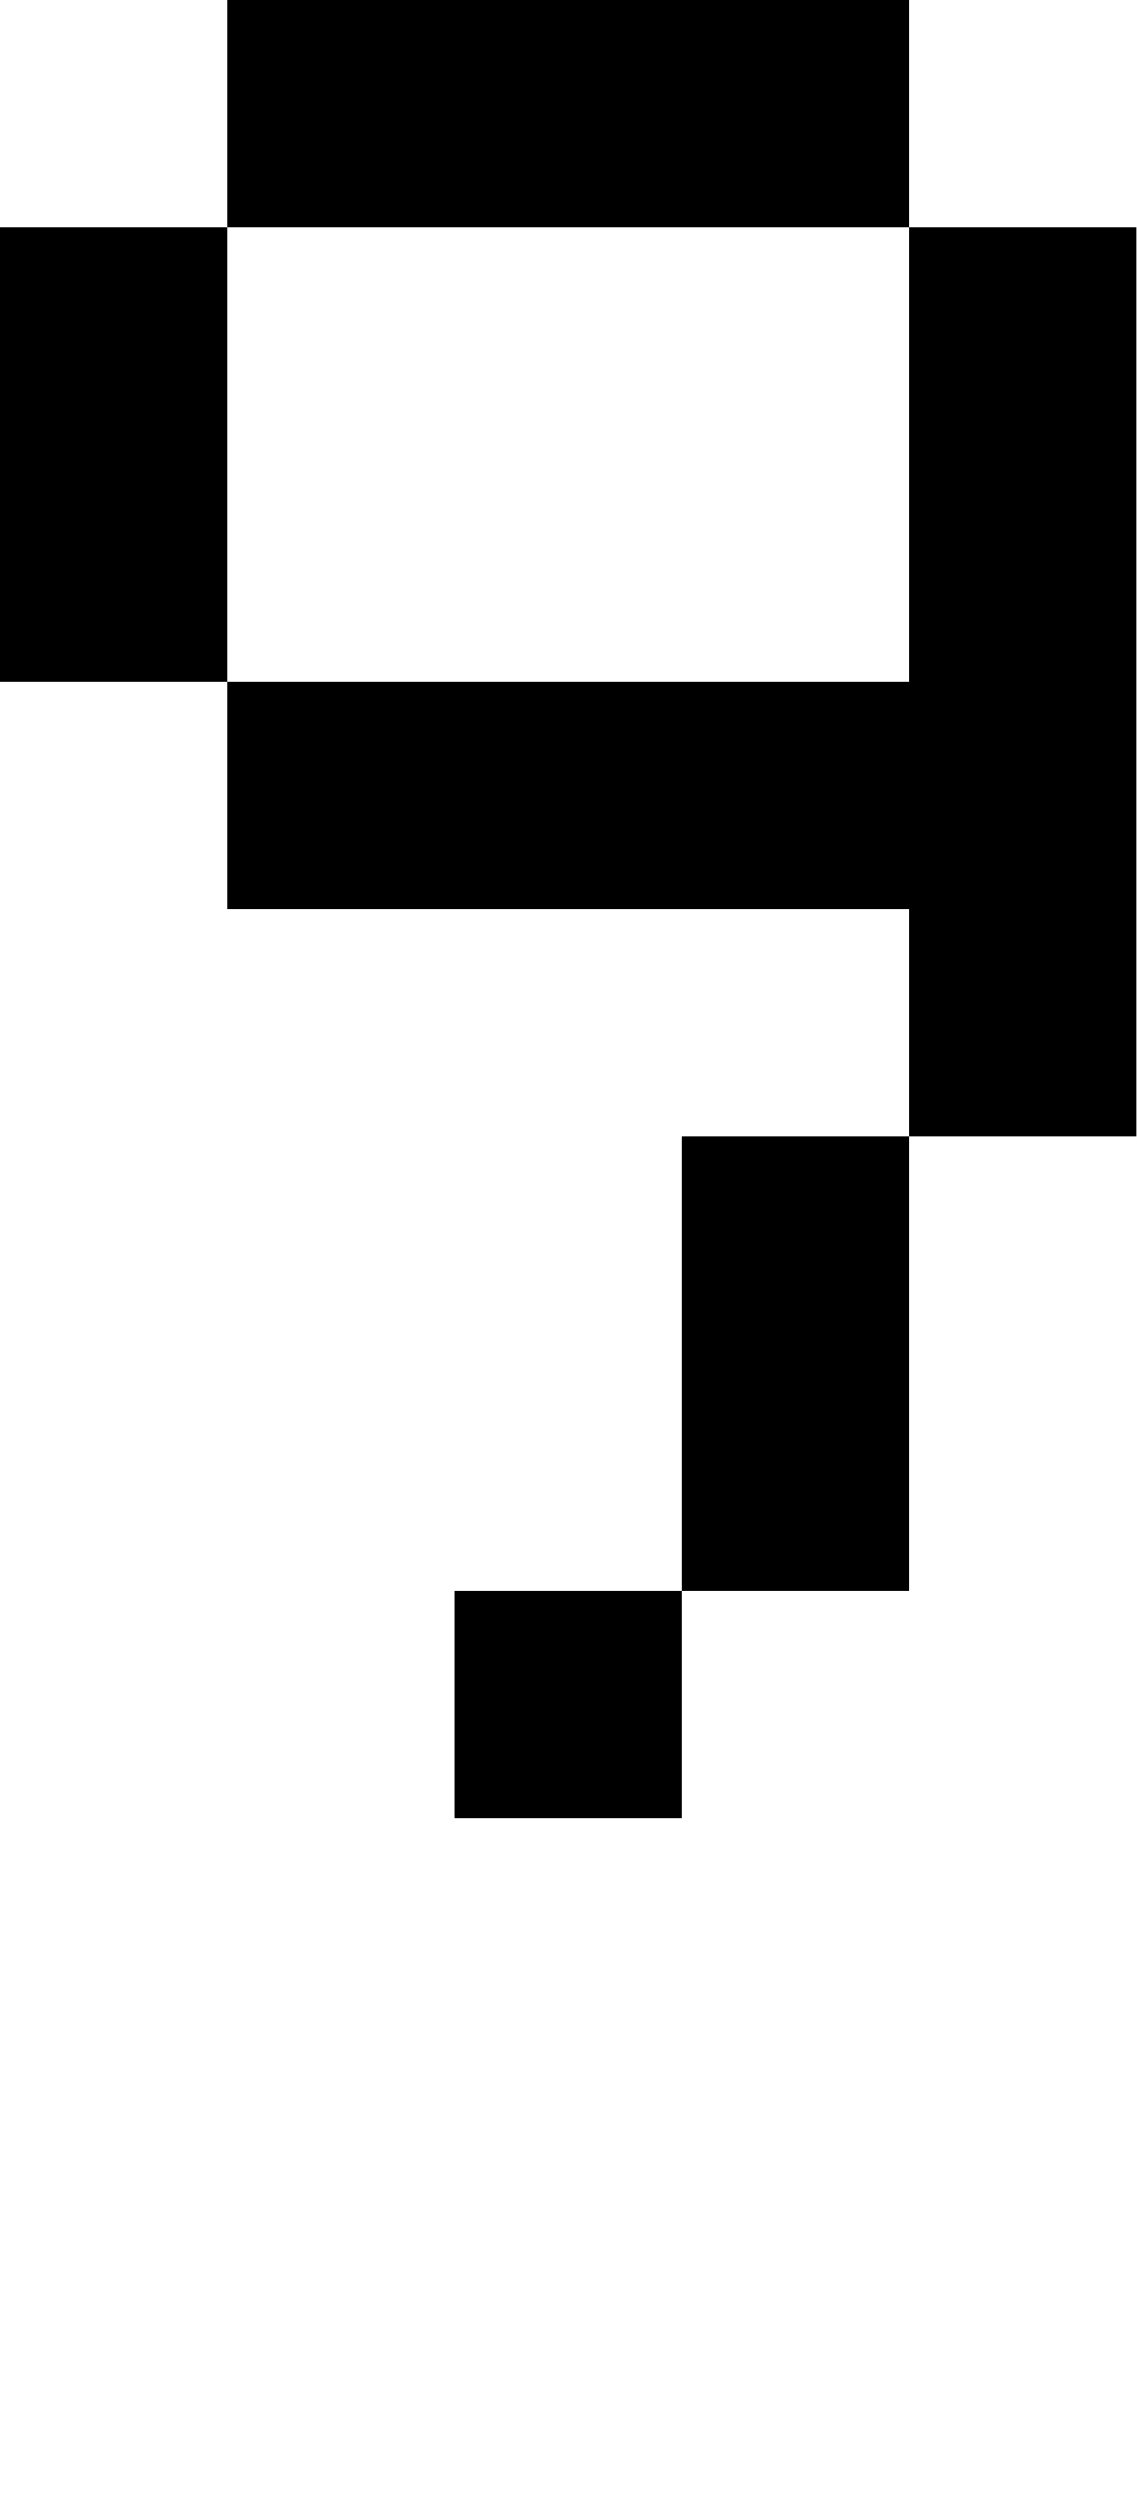
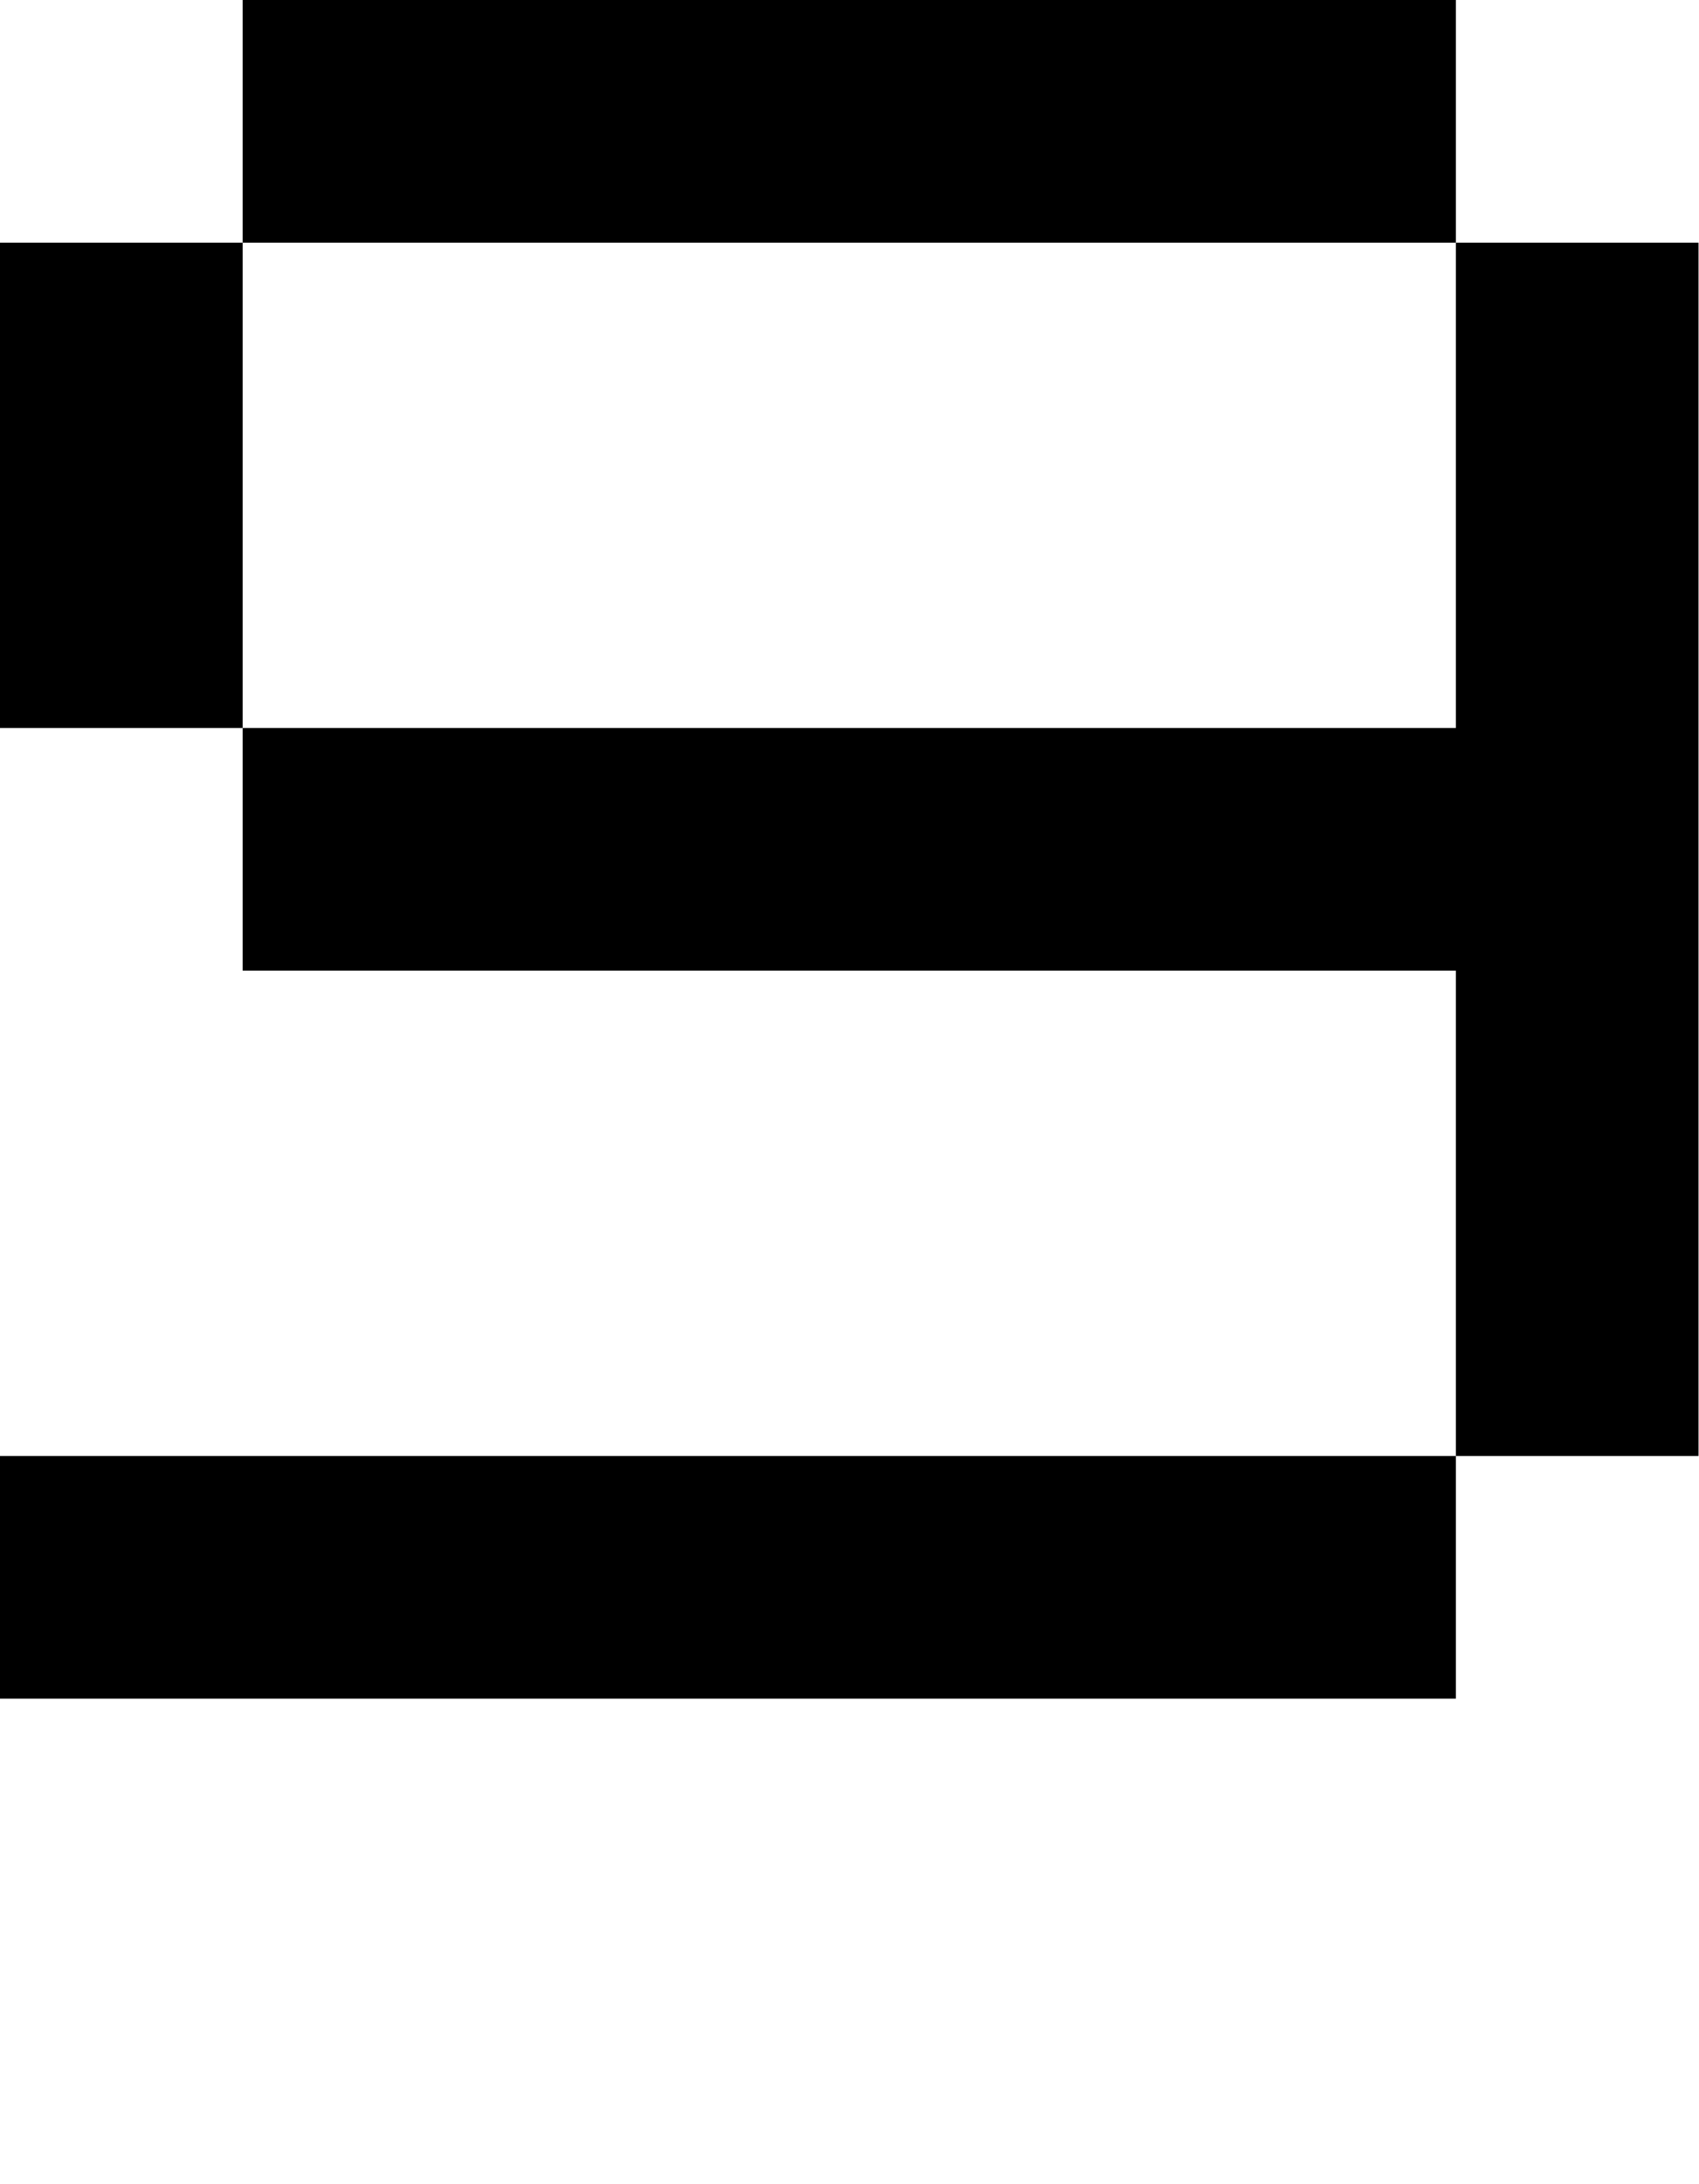
- <svg xmlns="http://www.w3.org/2000/svg" viewBox="0,0,5,11">
-   <path d="       M1,1       L1,0       L4,0       L4,1       L5,1       L5,5       L4,5       L4,7       L3,7       L3,8       L2,8       L2,7       L3,7       L3,5       L4,5       L4,4       L1,4       L1,3       L0,3       L0,1       Z       L1,3       L4,3       L4,1       Z" />
+ <svg xmlns="http://www.w3.org/2000/svg" viewBox="0,0,7,9">
+   <path d="       M1,1       L1,0       L6,0       L6,1       L7,1       L7,6       L6,6       L6,7       L0,7       L0,6       L6,6       L6,4       L1,4       L1,3       L0,3       L0,1       Z       L1,3       L6,3       L6,1       Z" />
</svg>
